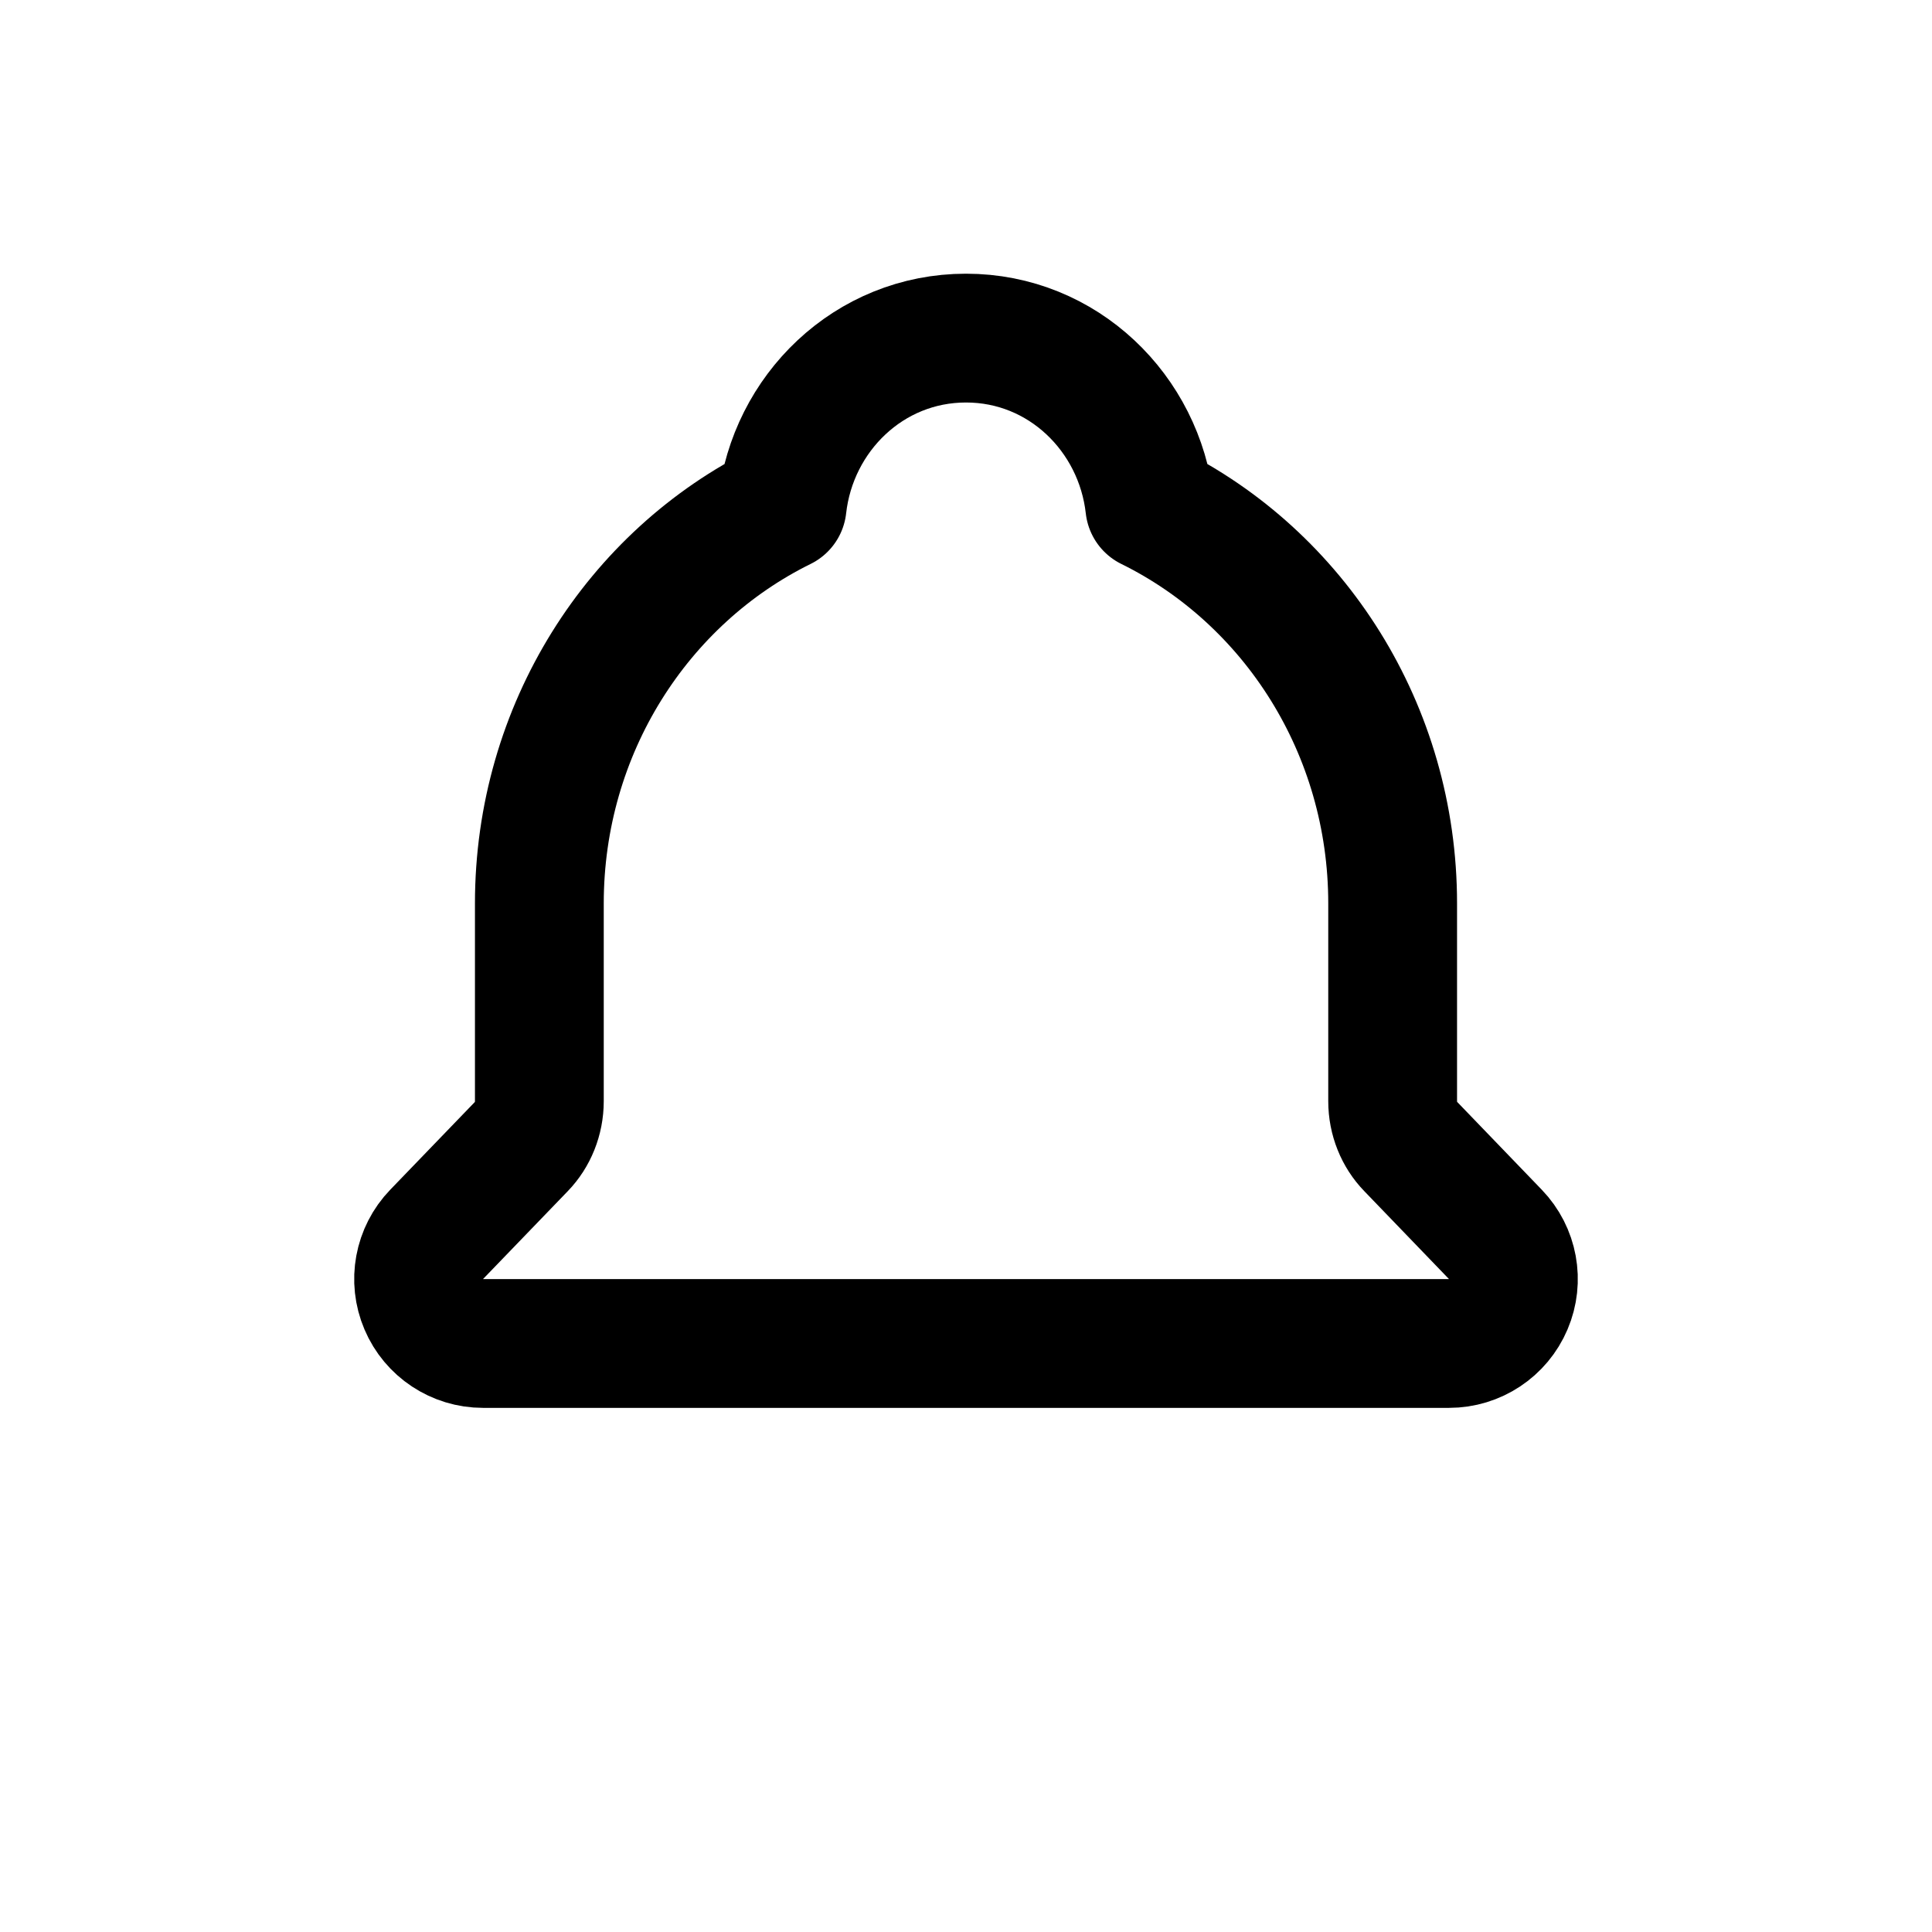
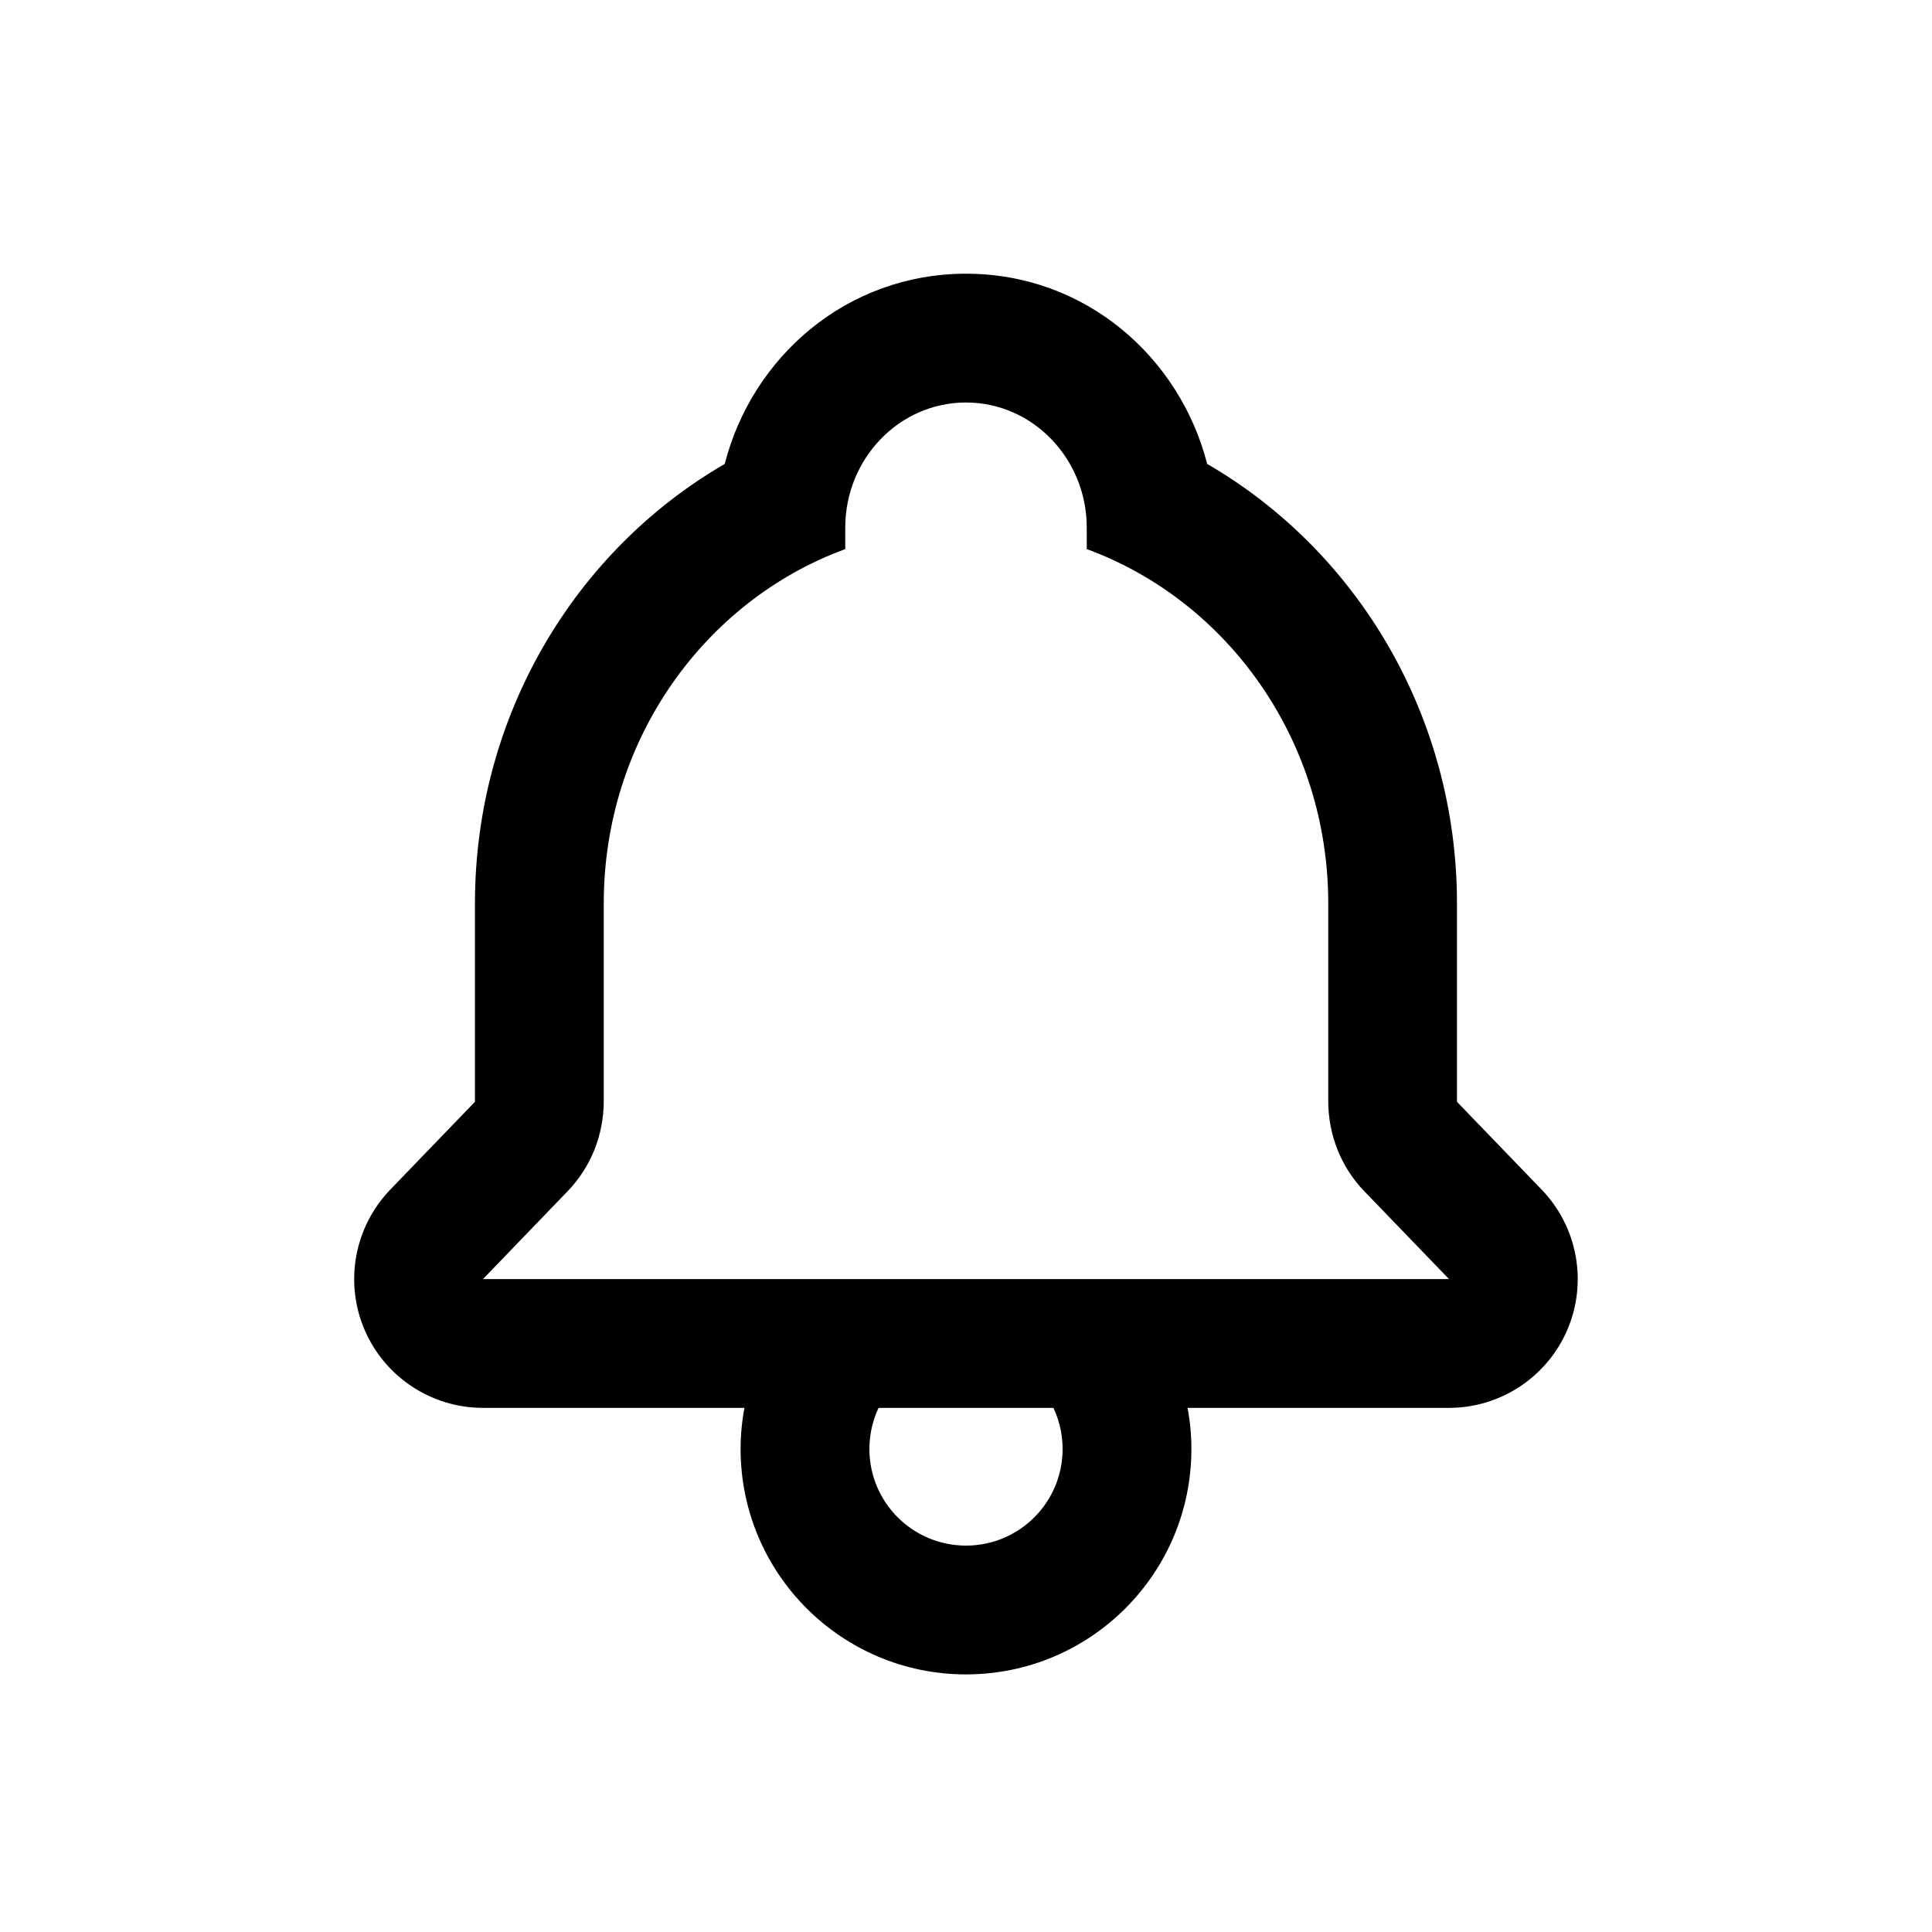
<svg xmlns="http://www.w3.org/2000/svg" width="24" height="24" viewBox="0 0 24 24" fill="none">
-   <path d="M12 4.2C13.205 4.2 14.154 5.134 14.283 6.288C16.077 7.172 17.3 9.058 17.3 11.223V13.679C17.3 13.895 17.383 14.097 17.523 14.241L18.576 15.334C18.799 15.565 18.862 15.907 18.736 16.202C18.611 16.497 18.321 16.689 18 16.689H6C5.679 16.689 5.389 16.497 5.264 16.202C5.138 15.907 5.201 15.565 5.424 15.334L6.478 14.241C6.617 14.097 6.7 13.895 6.7 13.679V11.223C6.7 9.058 7.923 7.172 9.716 6.288C9.845 5.134 10.794 4.2 12 4.2Z" stroke="currentColor" stroke-width="1.6" stroke-linecap="round" stroke-linejoin="round" />
+   <path d="M12 3.4C13.481 3.4 14.655 4.434 14.996 5.763C16.864 6.846 18.099 8.9 18.099 11.223V13.679C18.099 13.683 18.1 13.686 18.1 13.688L19.151 14.778C19.596 15.24 19.723 15.924 19.472 16.515C19.221 17.105 18.641 17.489 18 17.489H6C5.358 17.489 4.778 17.105 4.527 16.515C4.276 15.924 4.403 15.24 4.848 14.778L5.899 13.688C5.9 13.686 5.9 13.683 5.9 13.679V11.223C5.9 8.901 7.135 6.846 9.003 5.763C9.343 4.434 10.518 3.401 12 3.4ZM12 5C11.171 5 10.5 5.697 10.5 6.556V6.821C8.752 7.462 7.5 9.191 7.5 11.223V13.679C7.5 14.098 7.339 14.5 7.053 14.796L6 15.889H18L16.946 14.796C16.66 14.5 16.5 14.098 16.5 13.679V11.223C16.5 9.191 15.247 7.462 13.5 6.821V6.556C13.5 5.697 12.828 5 12 5Z" fill="currentColor" />
+   <path d="M14.613 17C14.732 17.311 14.8 17.647 14.8 18C14.8 19.546 13.546 20.8 12 20.8C10.454 20.8 9.2 19.546 9.2 18C9.2 17.647 9.268 17.311 9.387 17H11.337C11.013 17.215 10.8 17.582 10.8 18C10.8 18.663 11.337 19.2 12 19.2C12.663 19.2 13.2 18.663 13.2 18C13.2 17.582 12.987 17.215 12.663 17H14.613Z" fill="currentColor" />
</svg>
